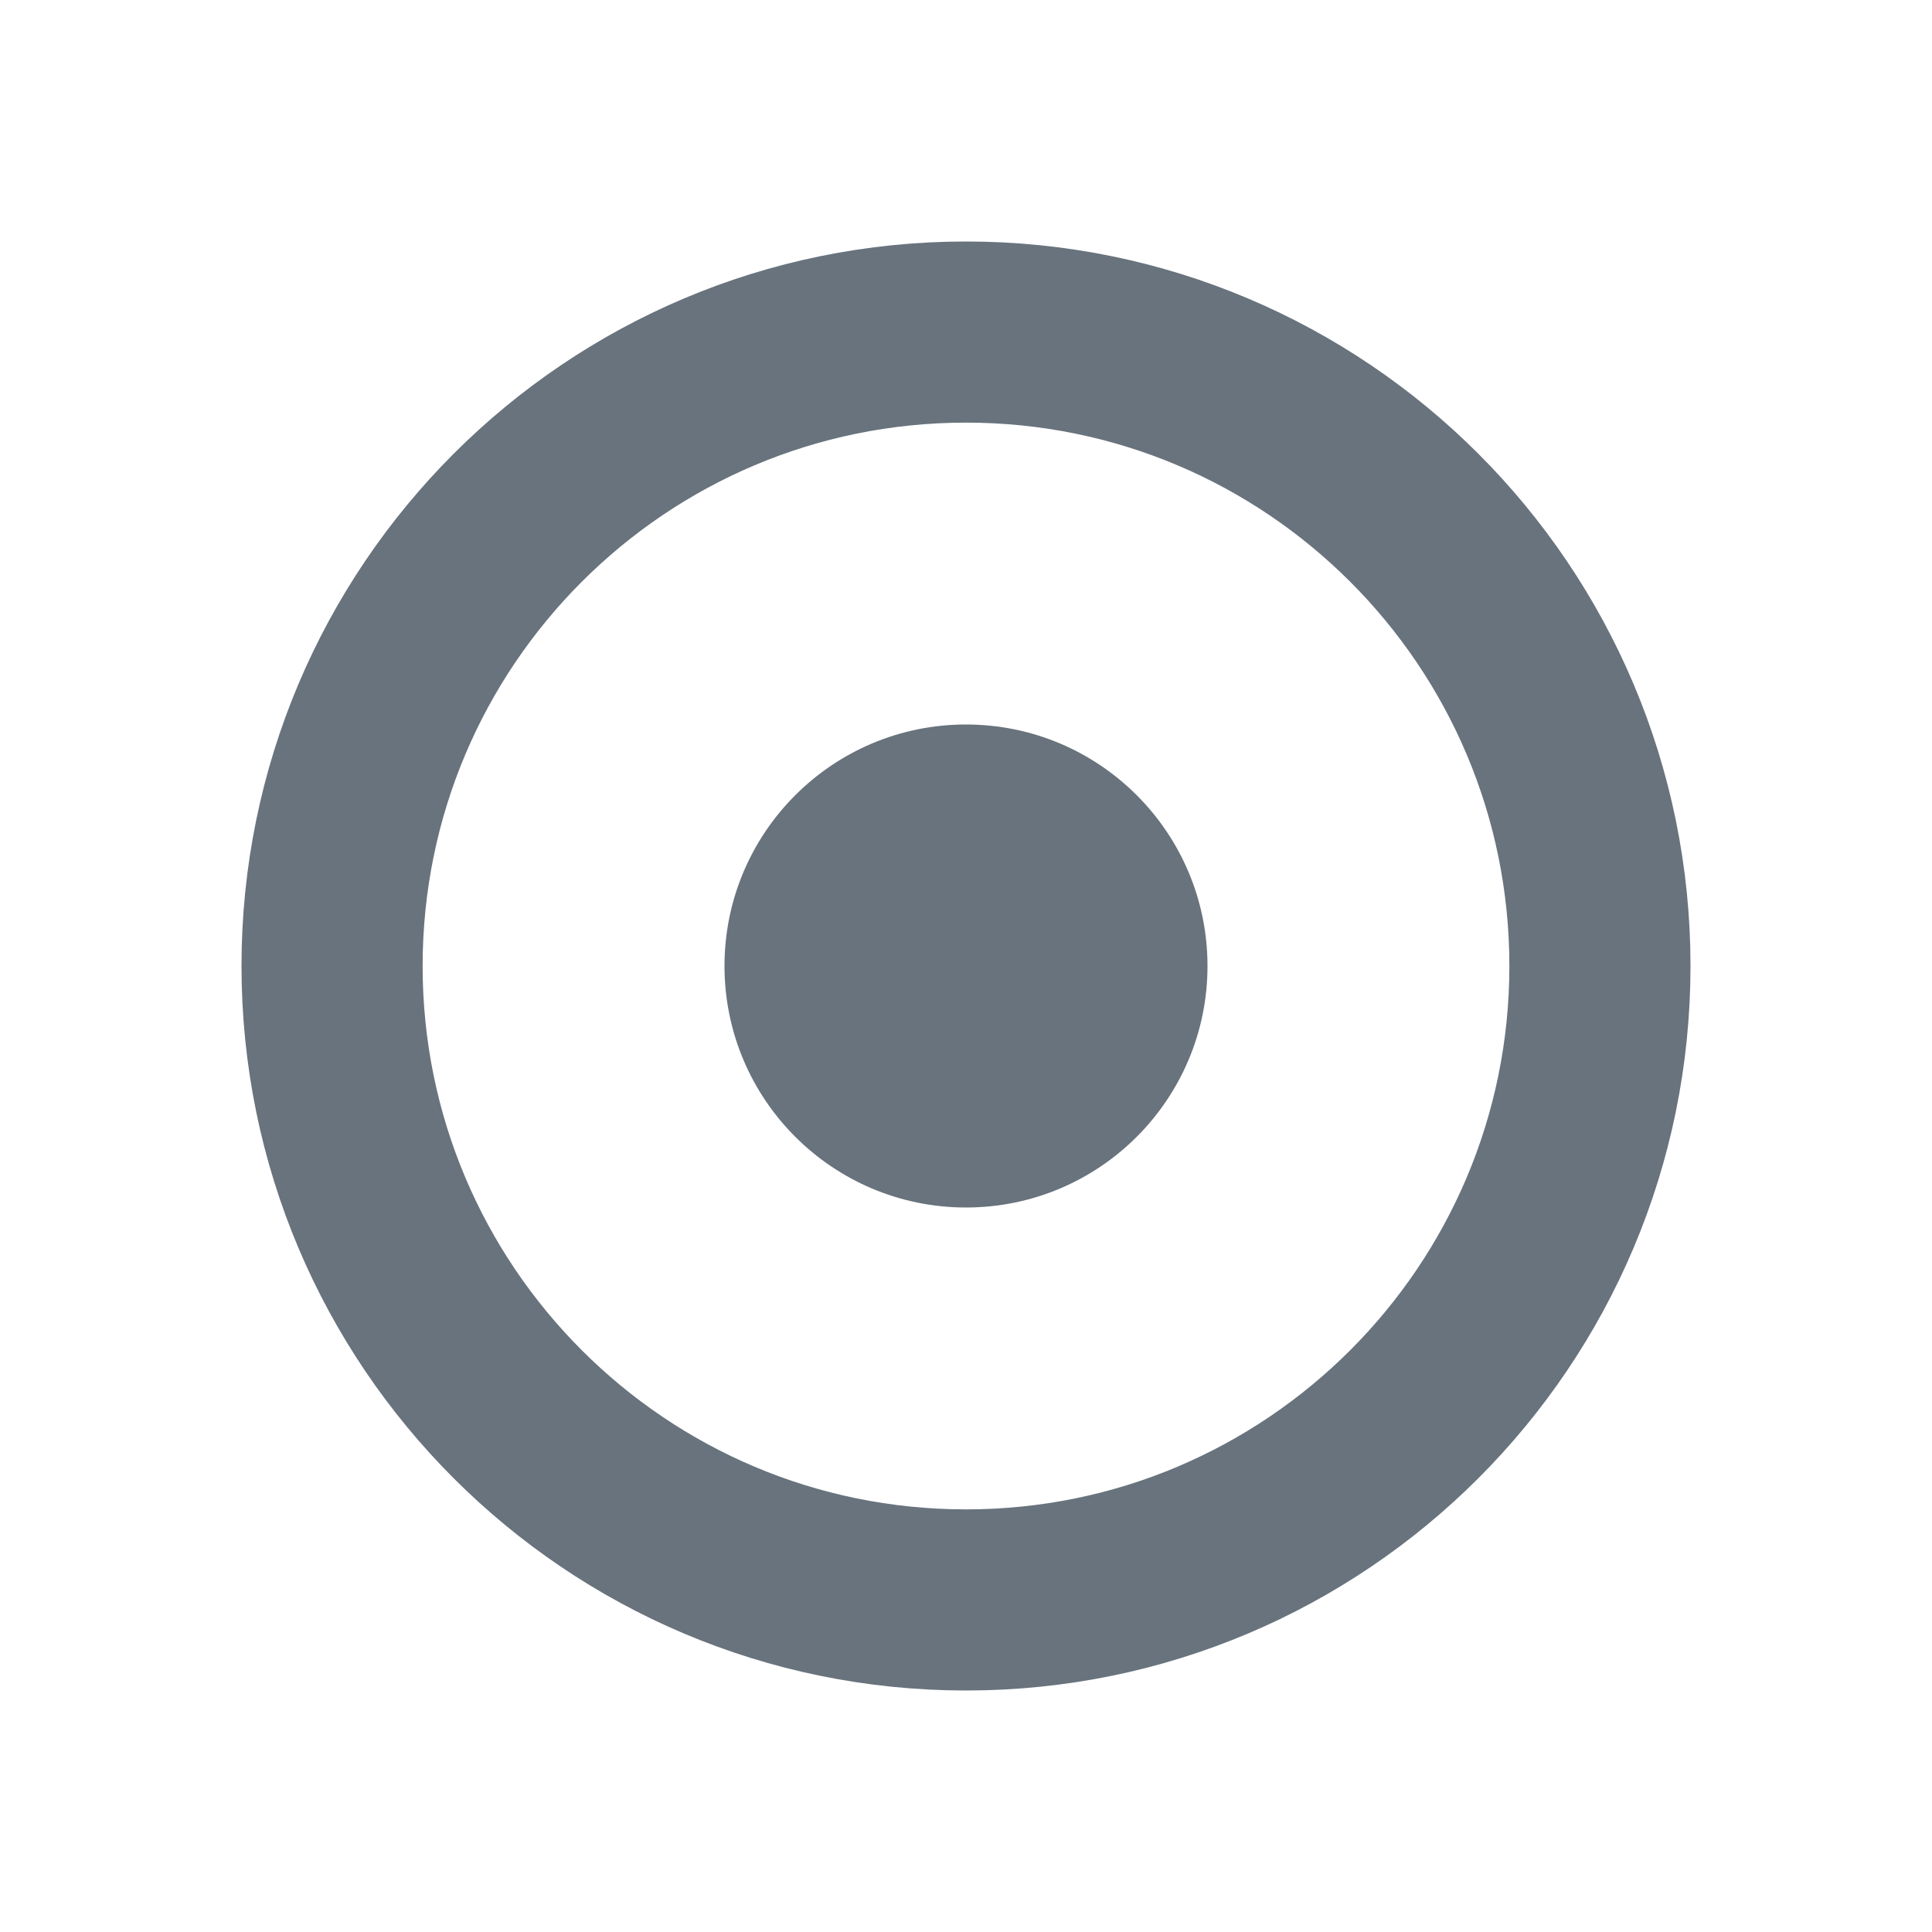
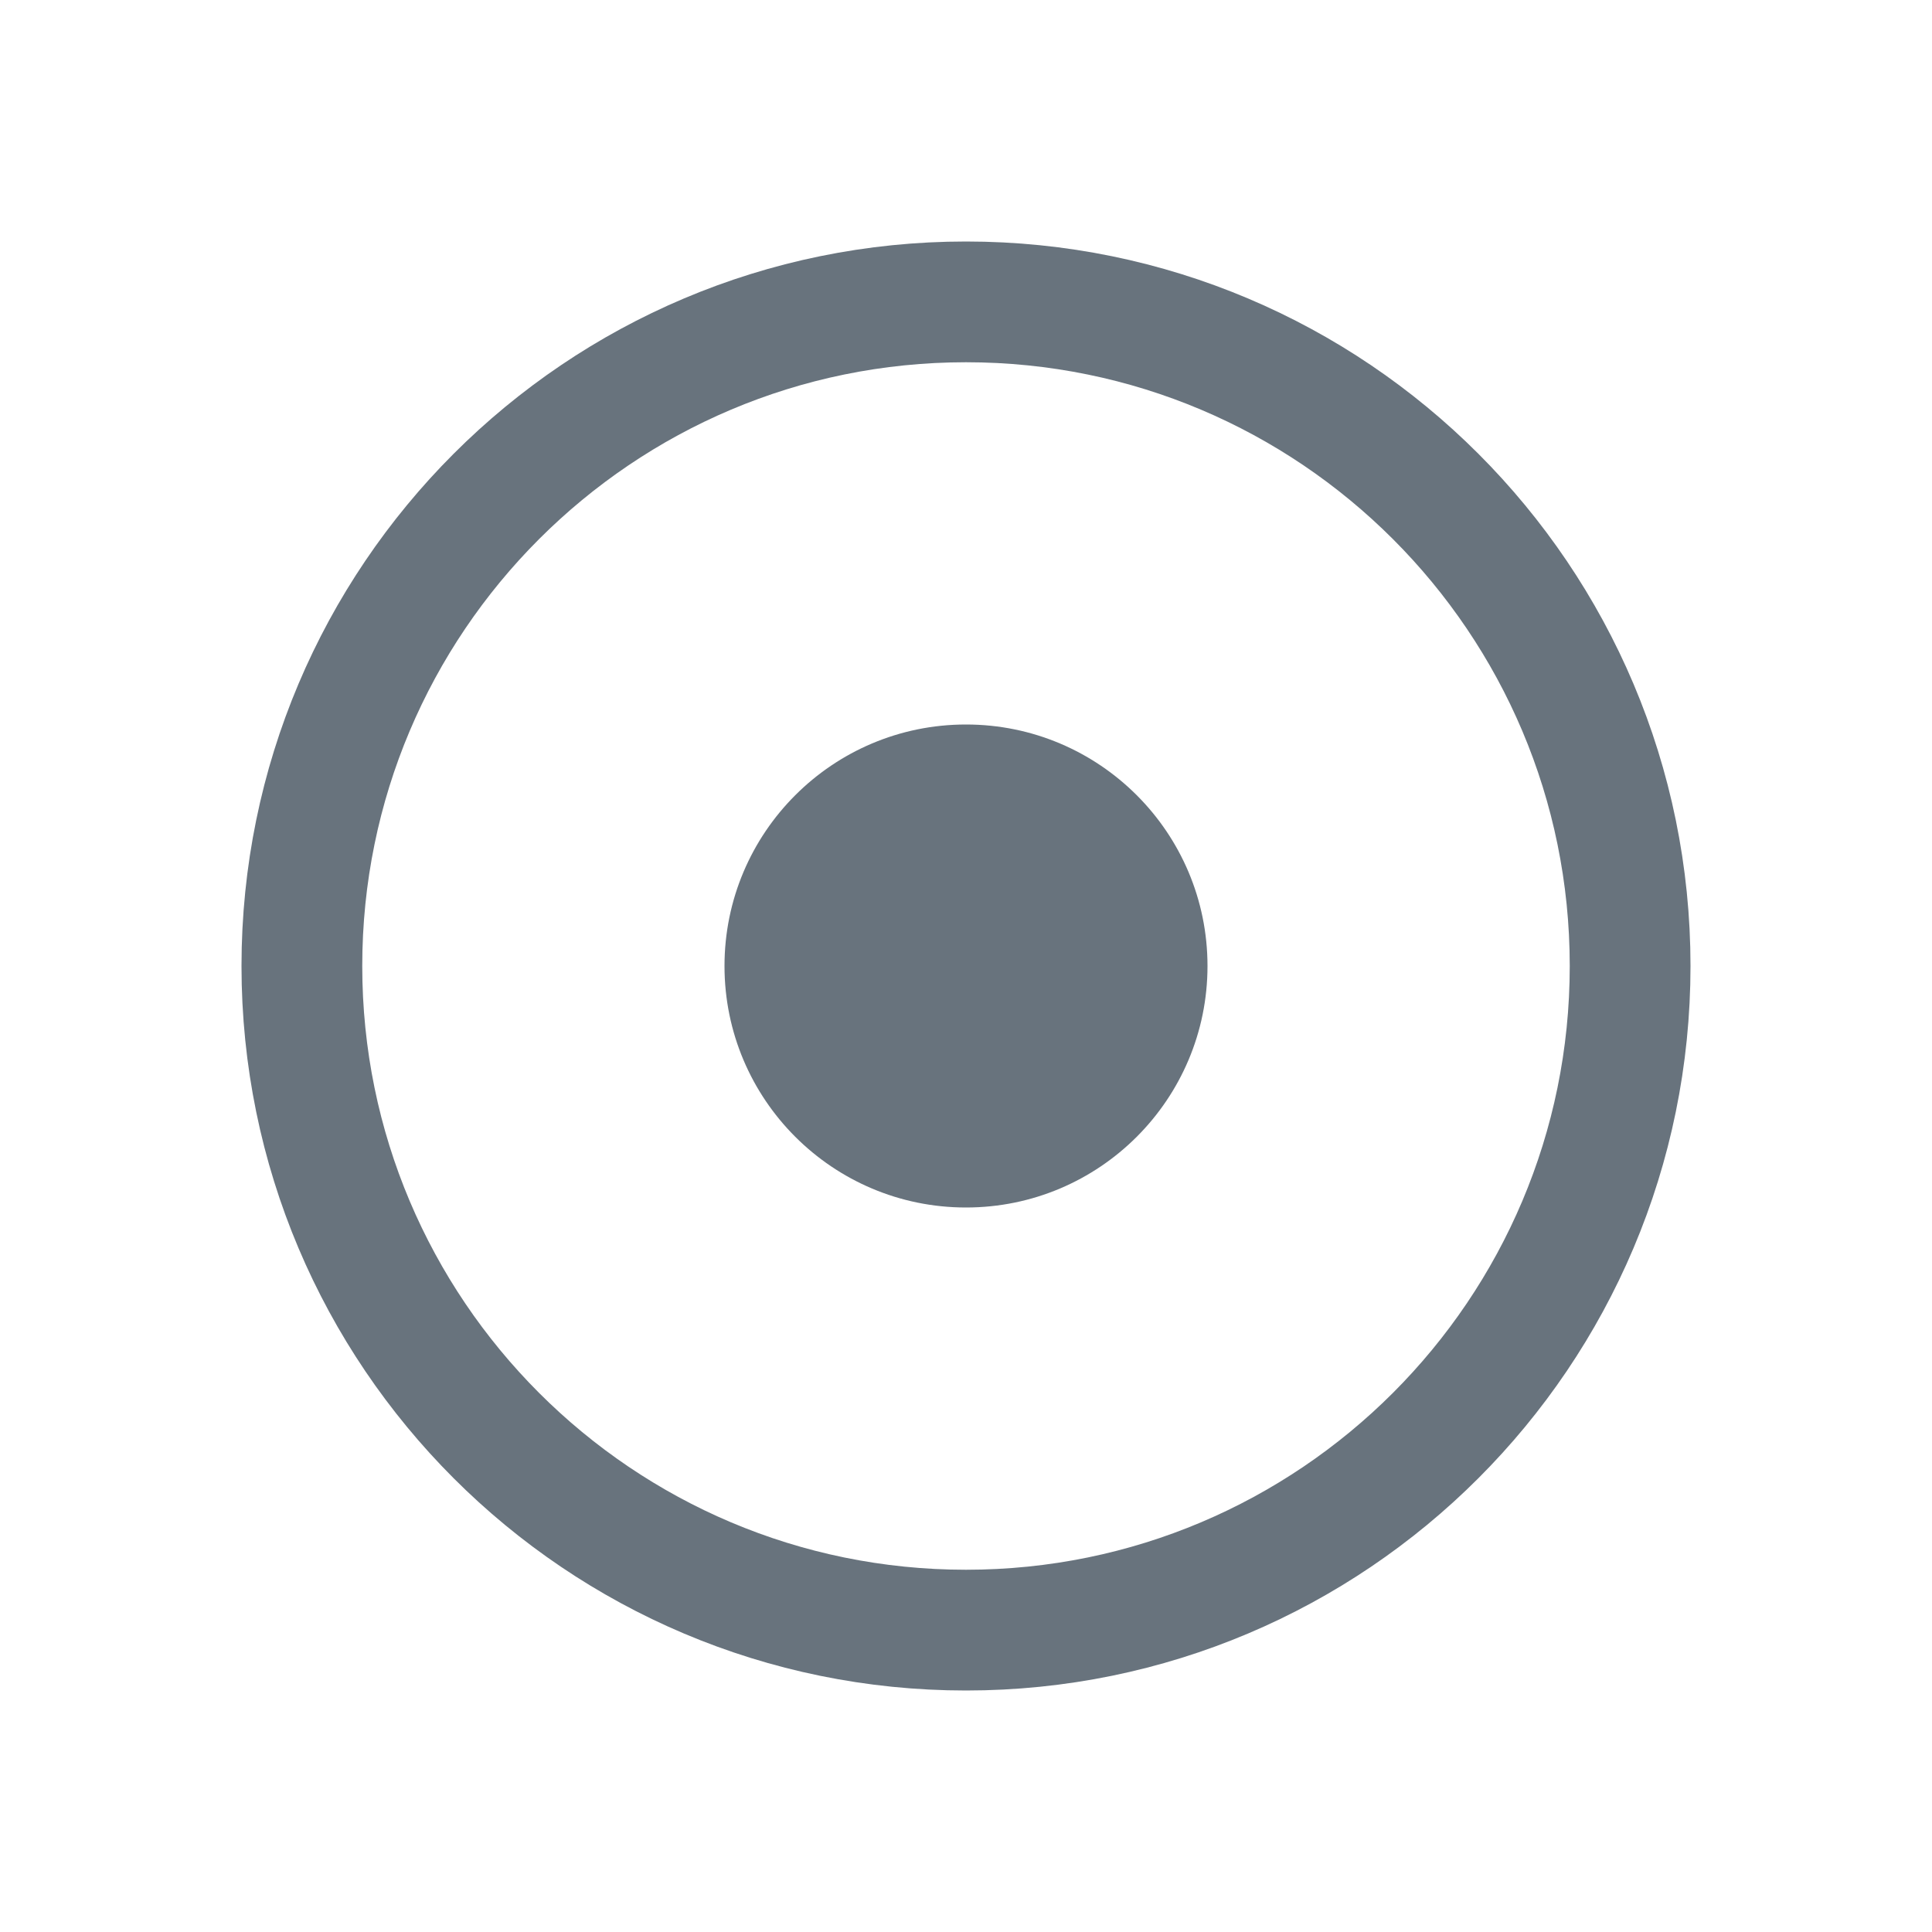
- <svg xmlns="http://www.w3.org/2000/svg" width="16" height="16" viewBox="0 0 16 16" fill="none">
-   <circle cx="8" cy="8" r="5.25" stroke="#68737D" stroke-width="1.5" />
-   <circle cx="8" cy="8" r="2" fill="#68737D" />
+ <svg xmlns="http://www.w3.org/2000/svg" width="24" height="24" viewBox="0 0 24 24" fill="none">
+   <circle cx="12" cy="12" r="8.25" stroke="#68737D" stroke-width="1.5" />
+   <circle cx="12" cy="12" r="3" fill="#68737D" />
</svg>
